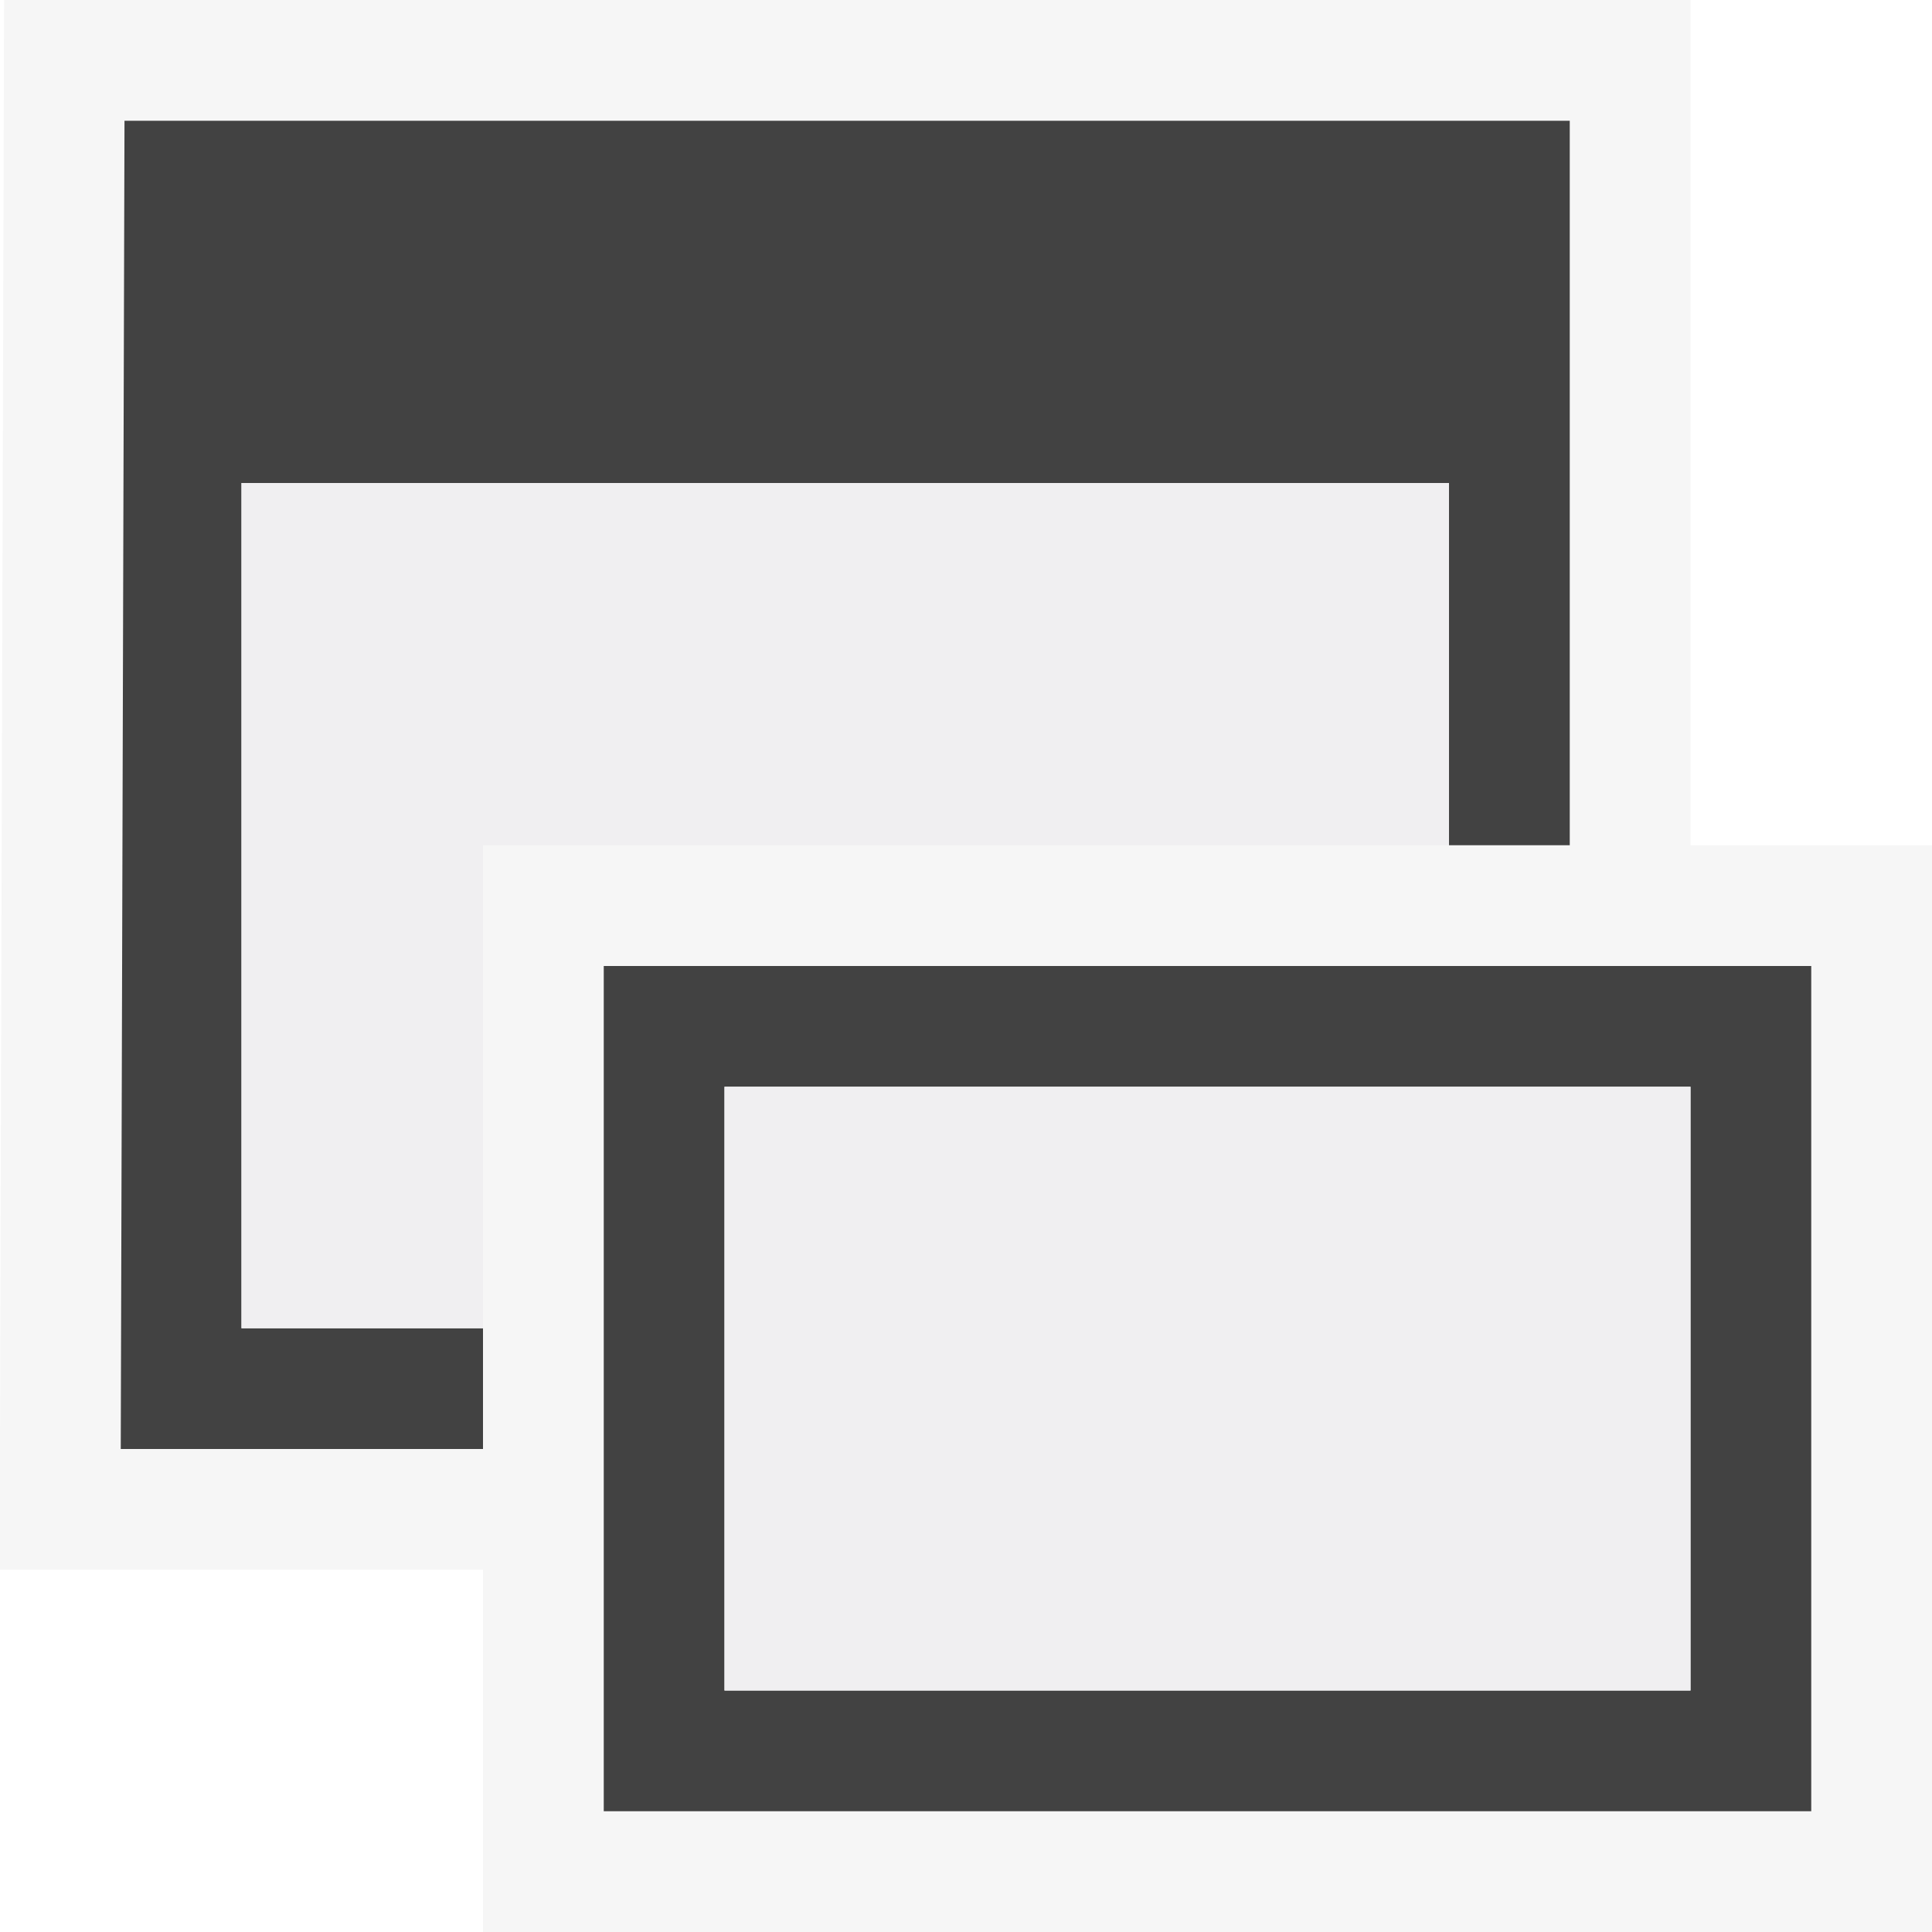
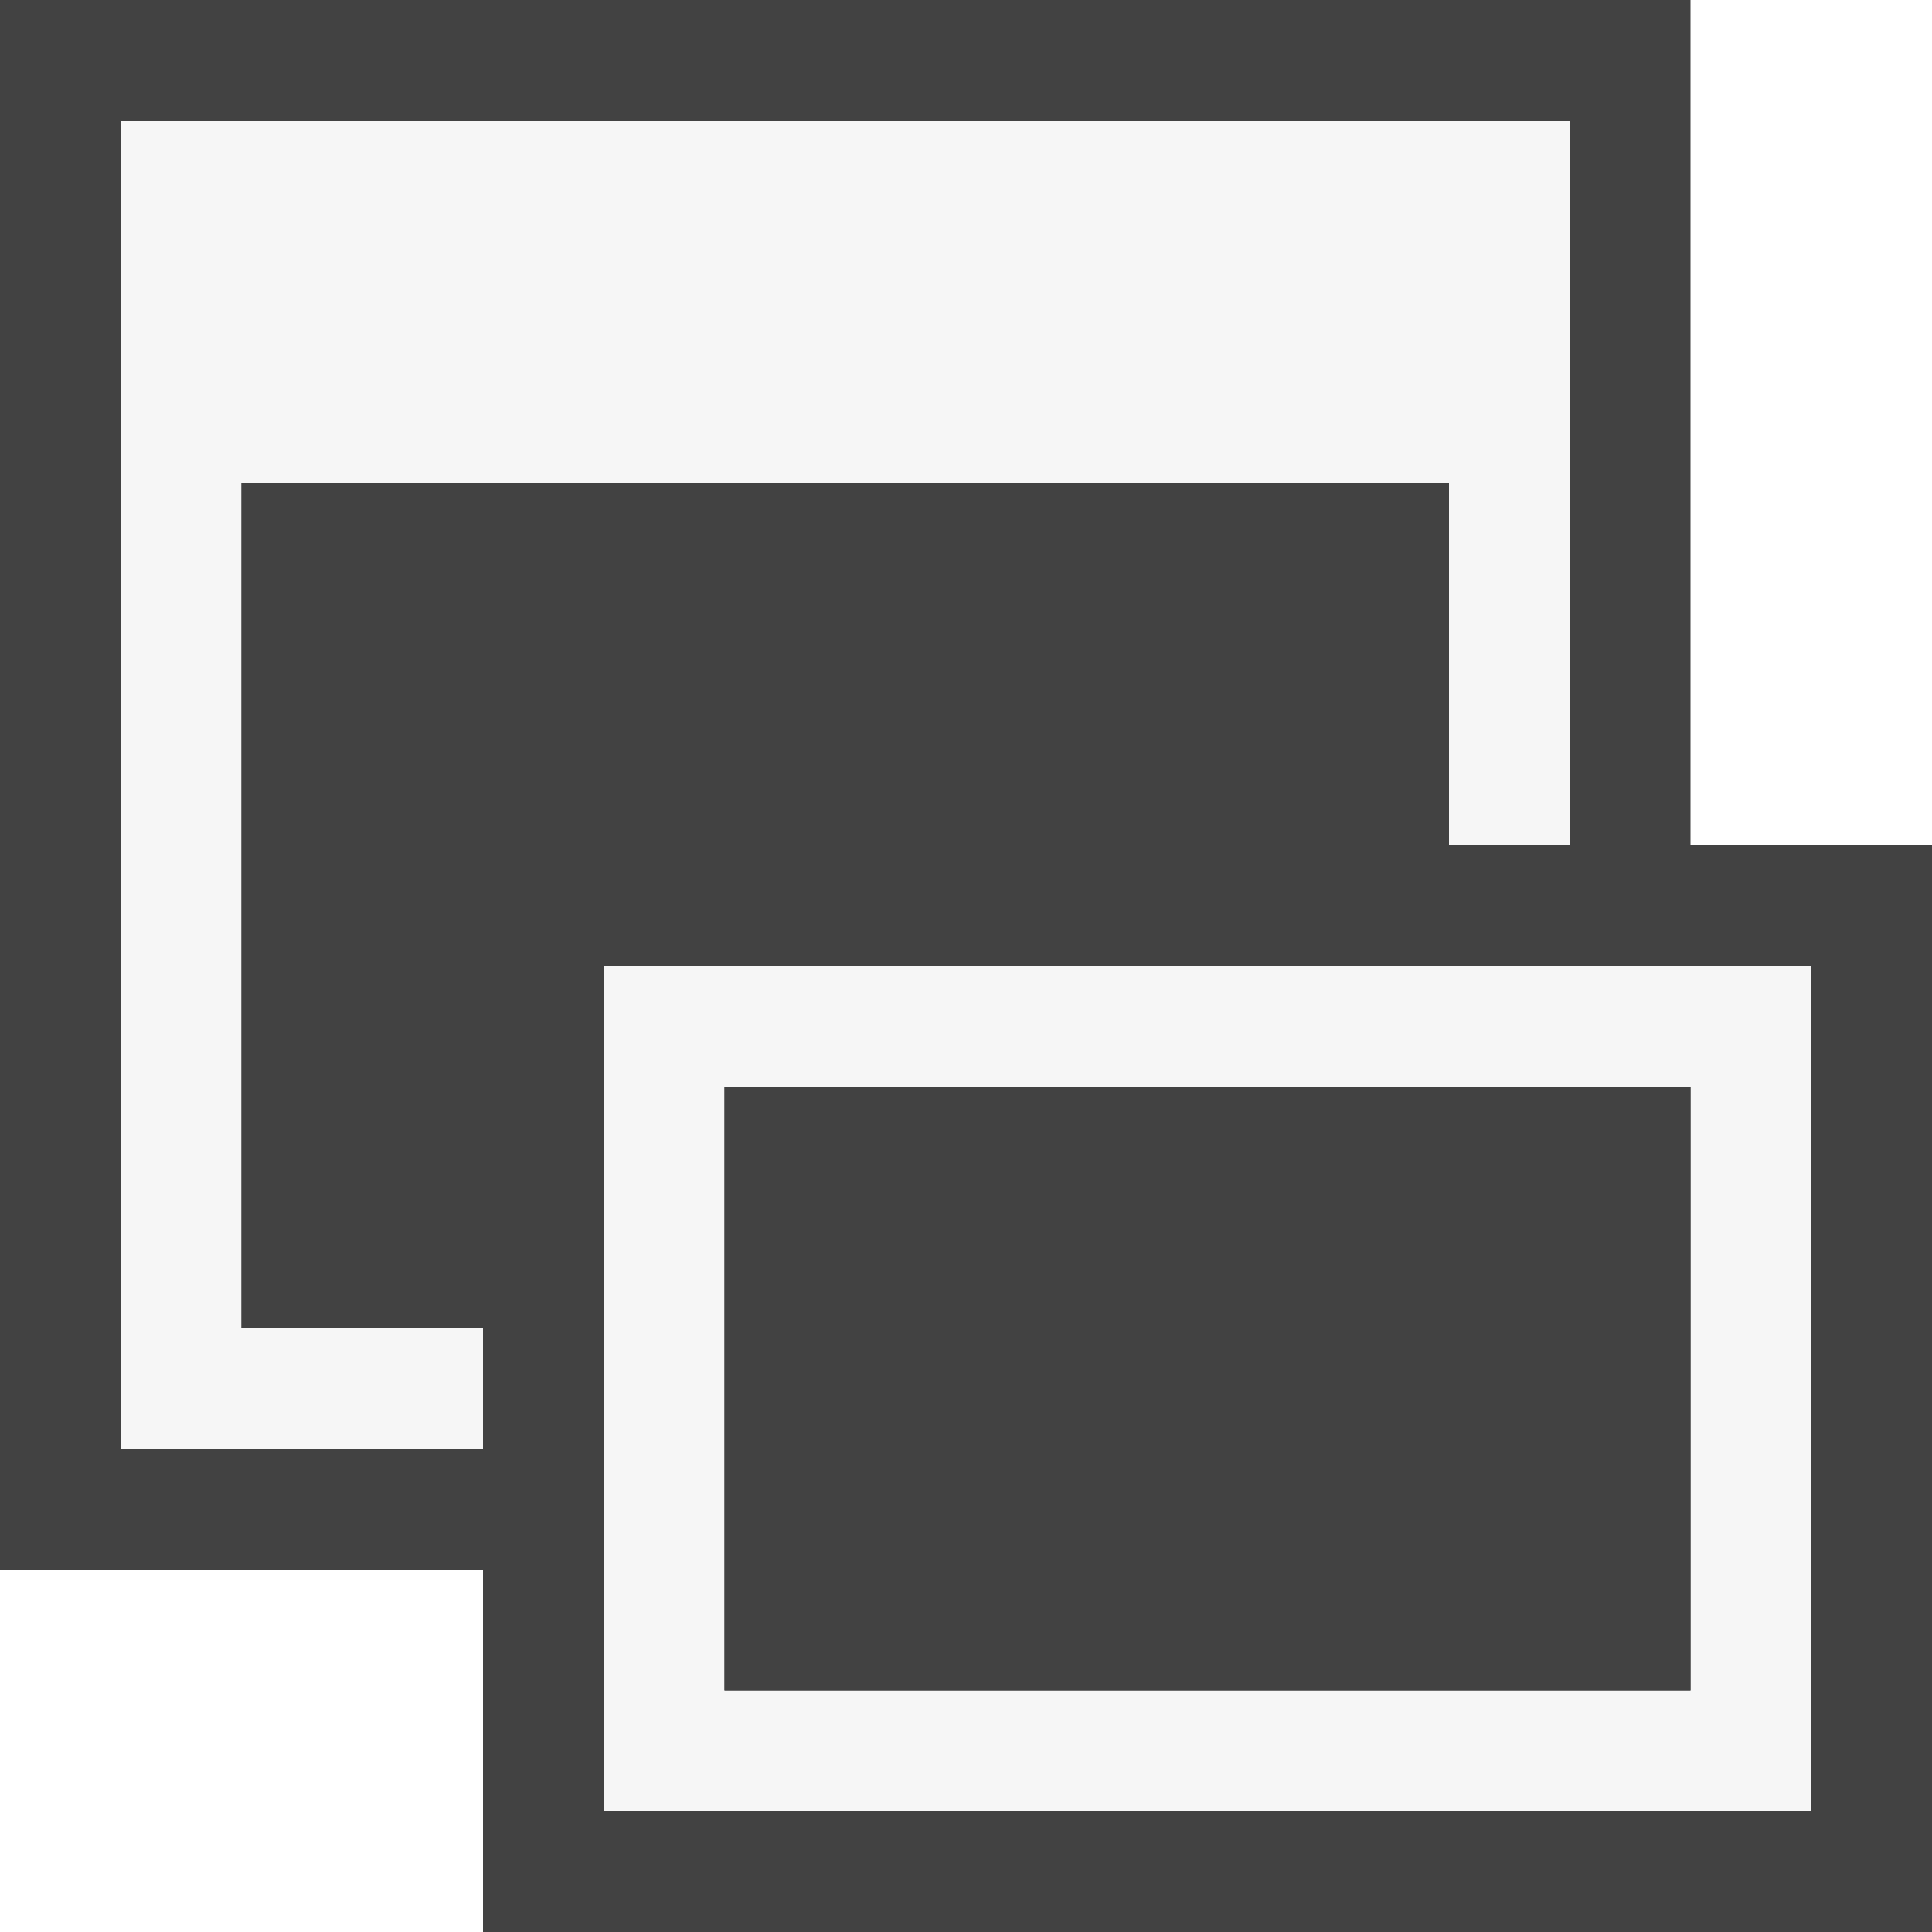
- <svg xmlns="http://www.w3.org/2000/svg" width="16" height="16">
-   <style type="text/css">.icon-canvas-transparent{opacity:0;fill:#F6F6F6;} .icon-vs-out{fill:#F6F6F6;} .icon-vs-bg{fill:#424242;} .icon-vs-fg{fill:#F0EFF1;}</style>
-   <path class="icon-canvas-transparent" d="M16 16h-16v-16h16v16z" id="canvas" />
-   <path class="icon-vs-out" d="M14 7v-7h-13.966l-.037 13h4.003v3h12v-9h-2z" id="outline" />
-   <path class="icon-vs-bg" d="M4 12h-3l.031-11h11.969v6h-1v-3h-10v7h2v1zm11-4v7h-10v-7h10zm-1 1h-8v5h8v-5z" id="iconBg" />
-   <path class="icon-vs-fg" d="M2 11v-7h10v3h-8v4h-2zm12-2h-8v5h8v-5z" id="iconFg" />
+ <svg xmlns="http://www.w3.org/2000/svg" viewBox="0 0 16 16">
+   <defs>
+     <style>.cls-1{fill:#424242;}.cls-2{fill:#f6f6f6;}</style>
+   </defs>
+   <g id="Layer_2" data-name="Layer 2">
+     <g id="Layer_1-2" data-name="Layer 1">
+       <path id="outline" class="cls-1" d="M14,7V0H0V13H4v3H16V7Z" />
+       <path id="iconBg" class="cls-2" d="M4,12H1V1H13V7H12V4H2v7H4ZM15,8v7H5V8ZM14,9H6v5h8Z" />
+       <path id="iconFg" class="cls-1" d="M2,11V4H12V7H4v4ZM14,9H6v5h8Z" />
+     </g>
+   </g>
</svg>
